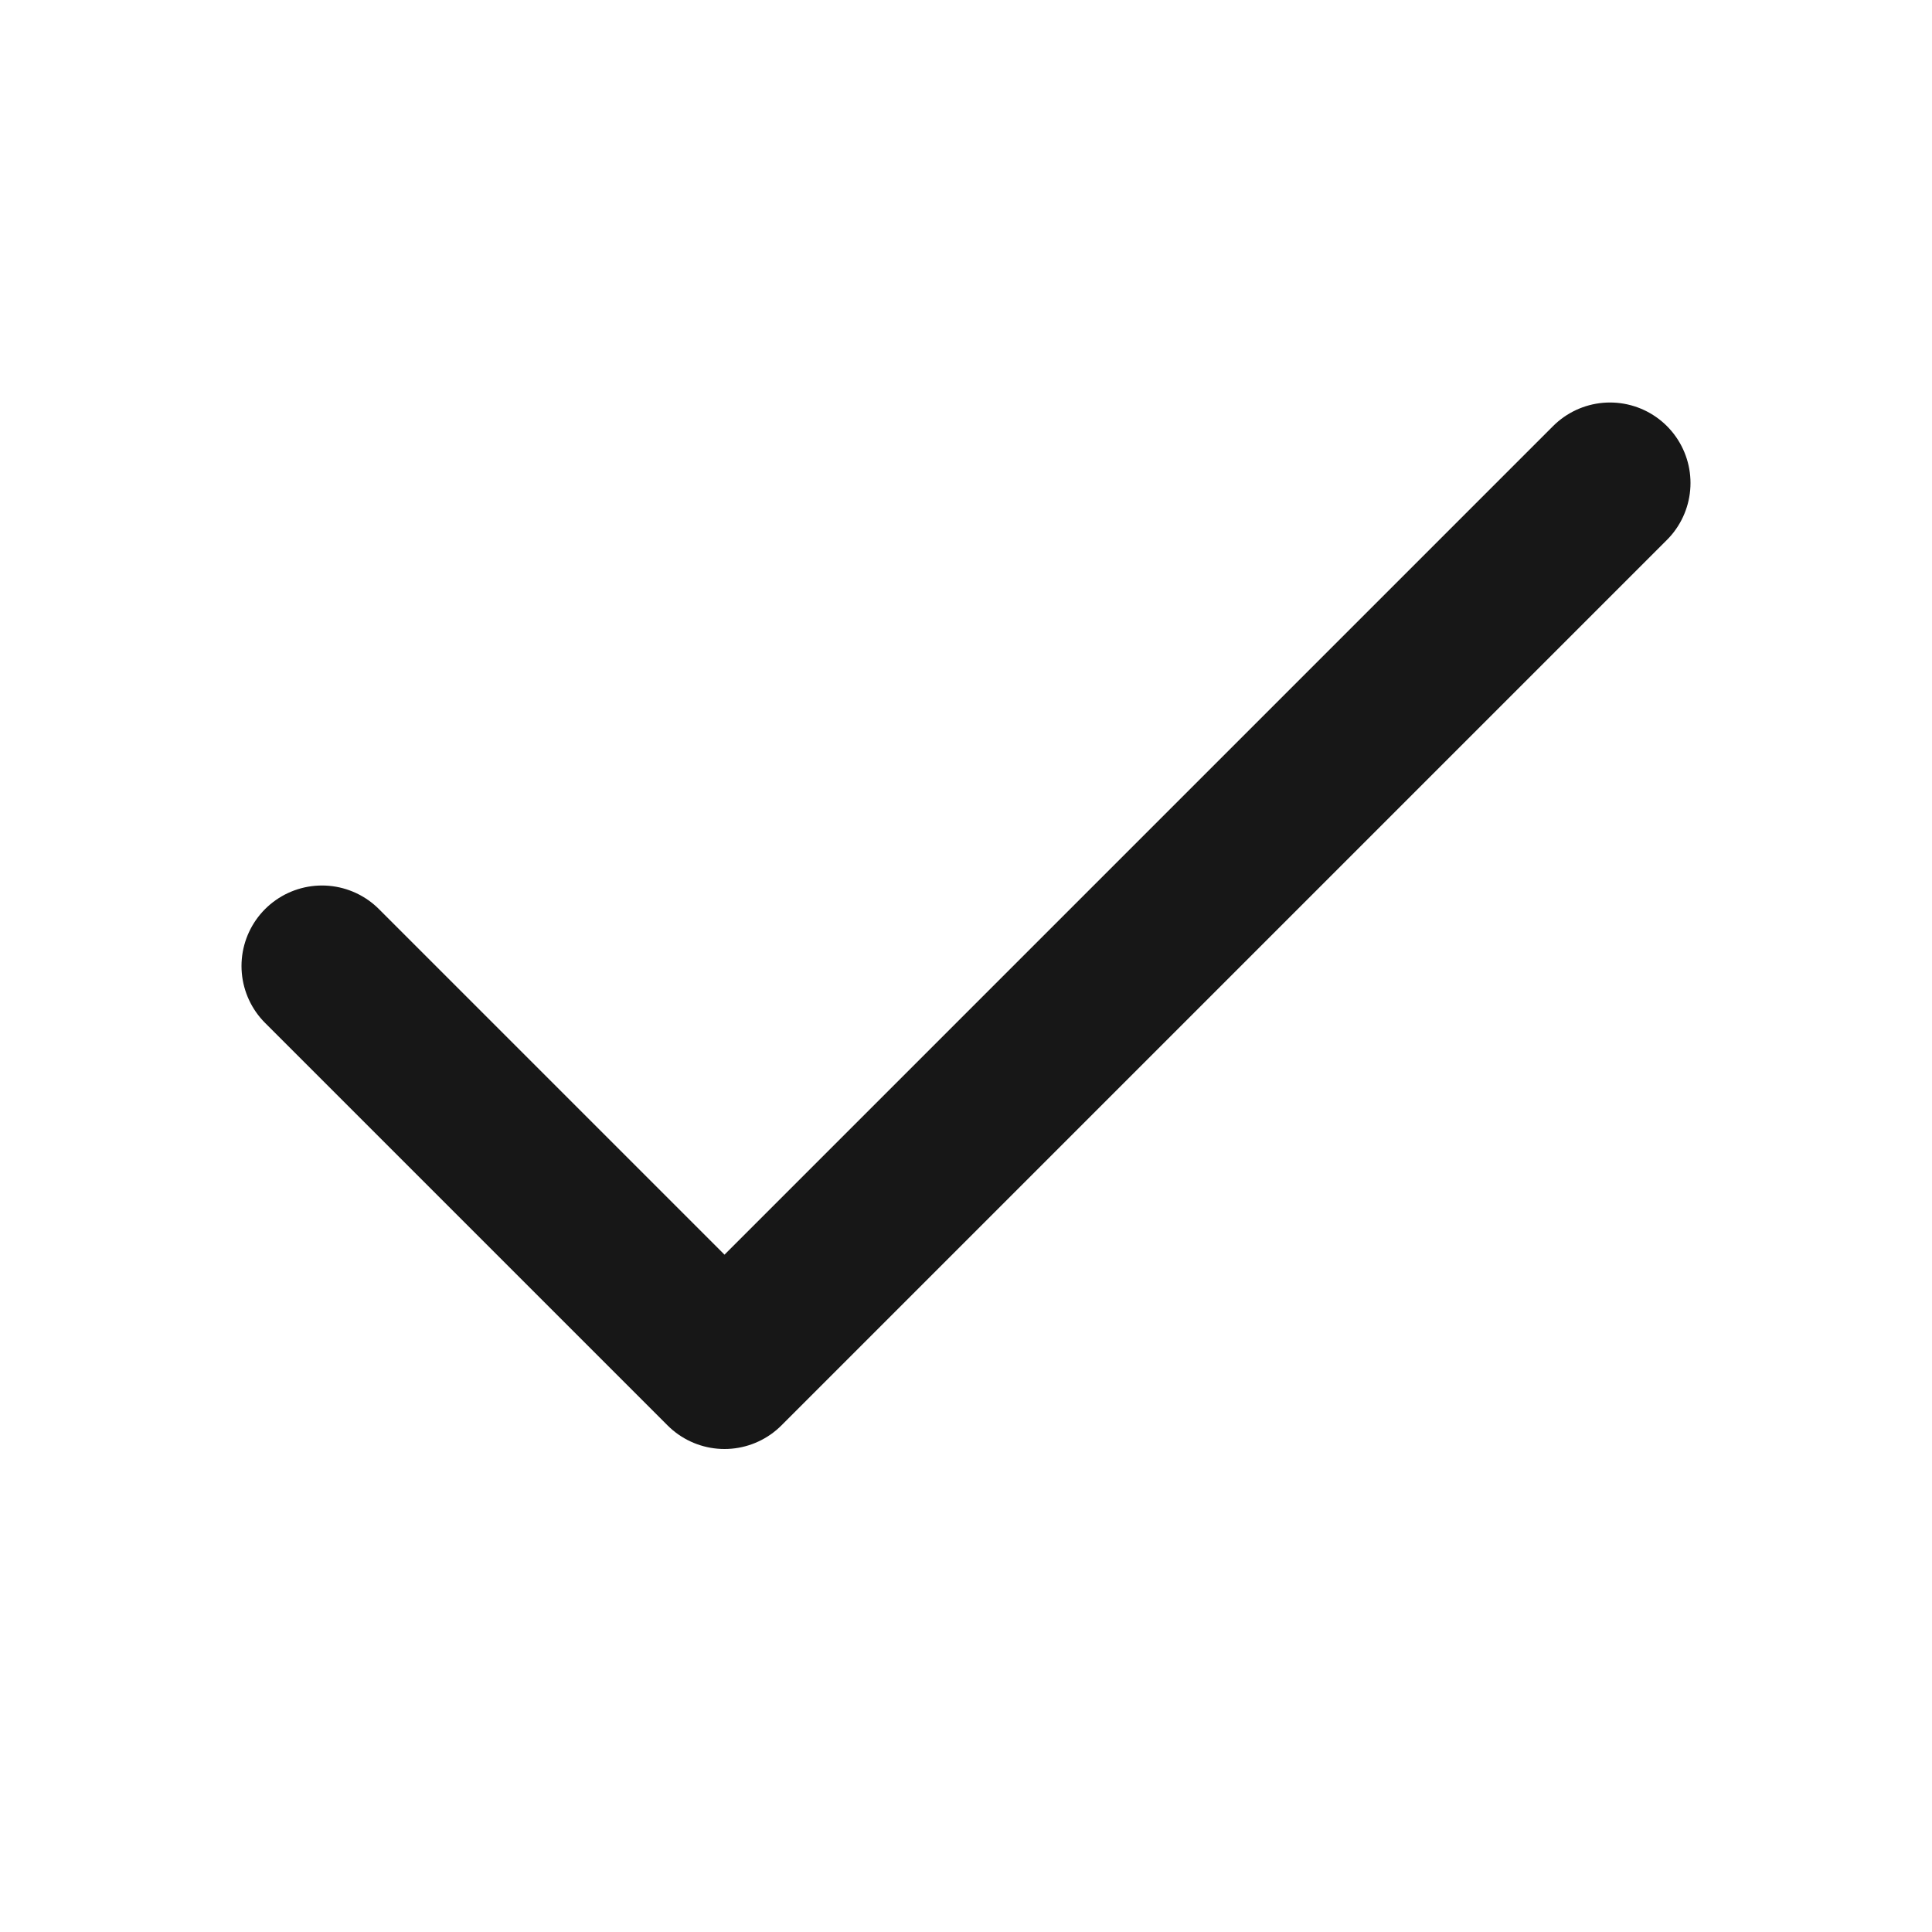
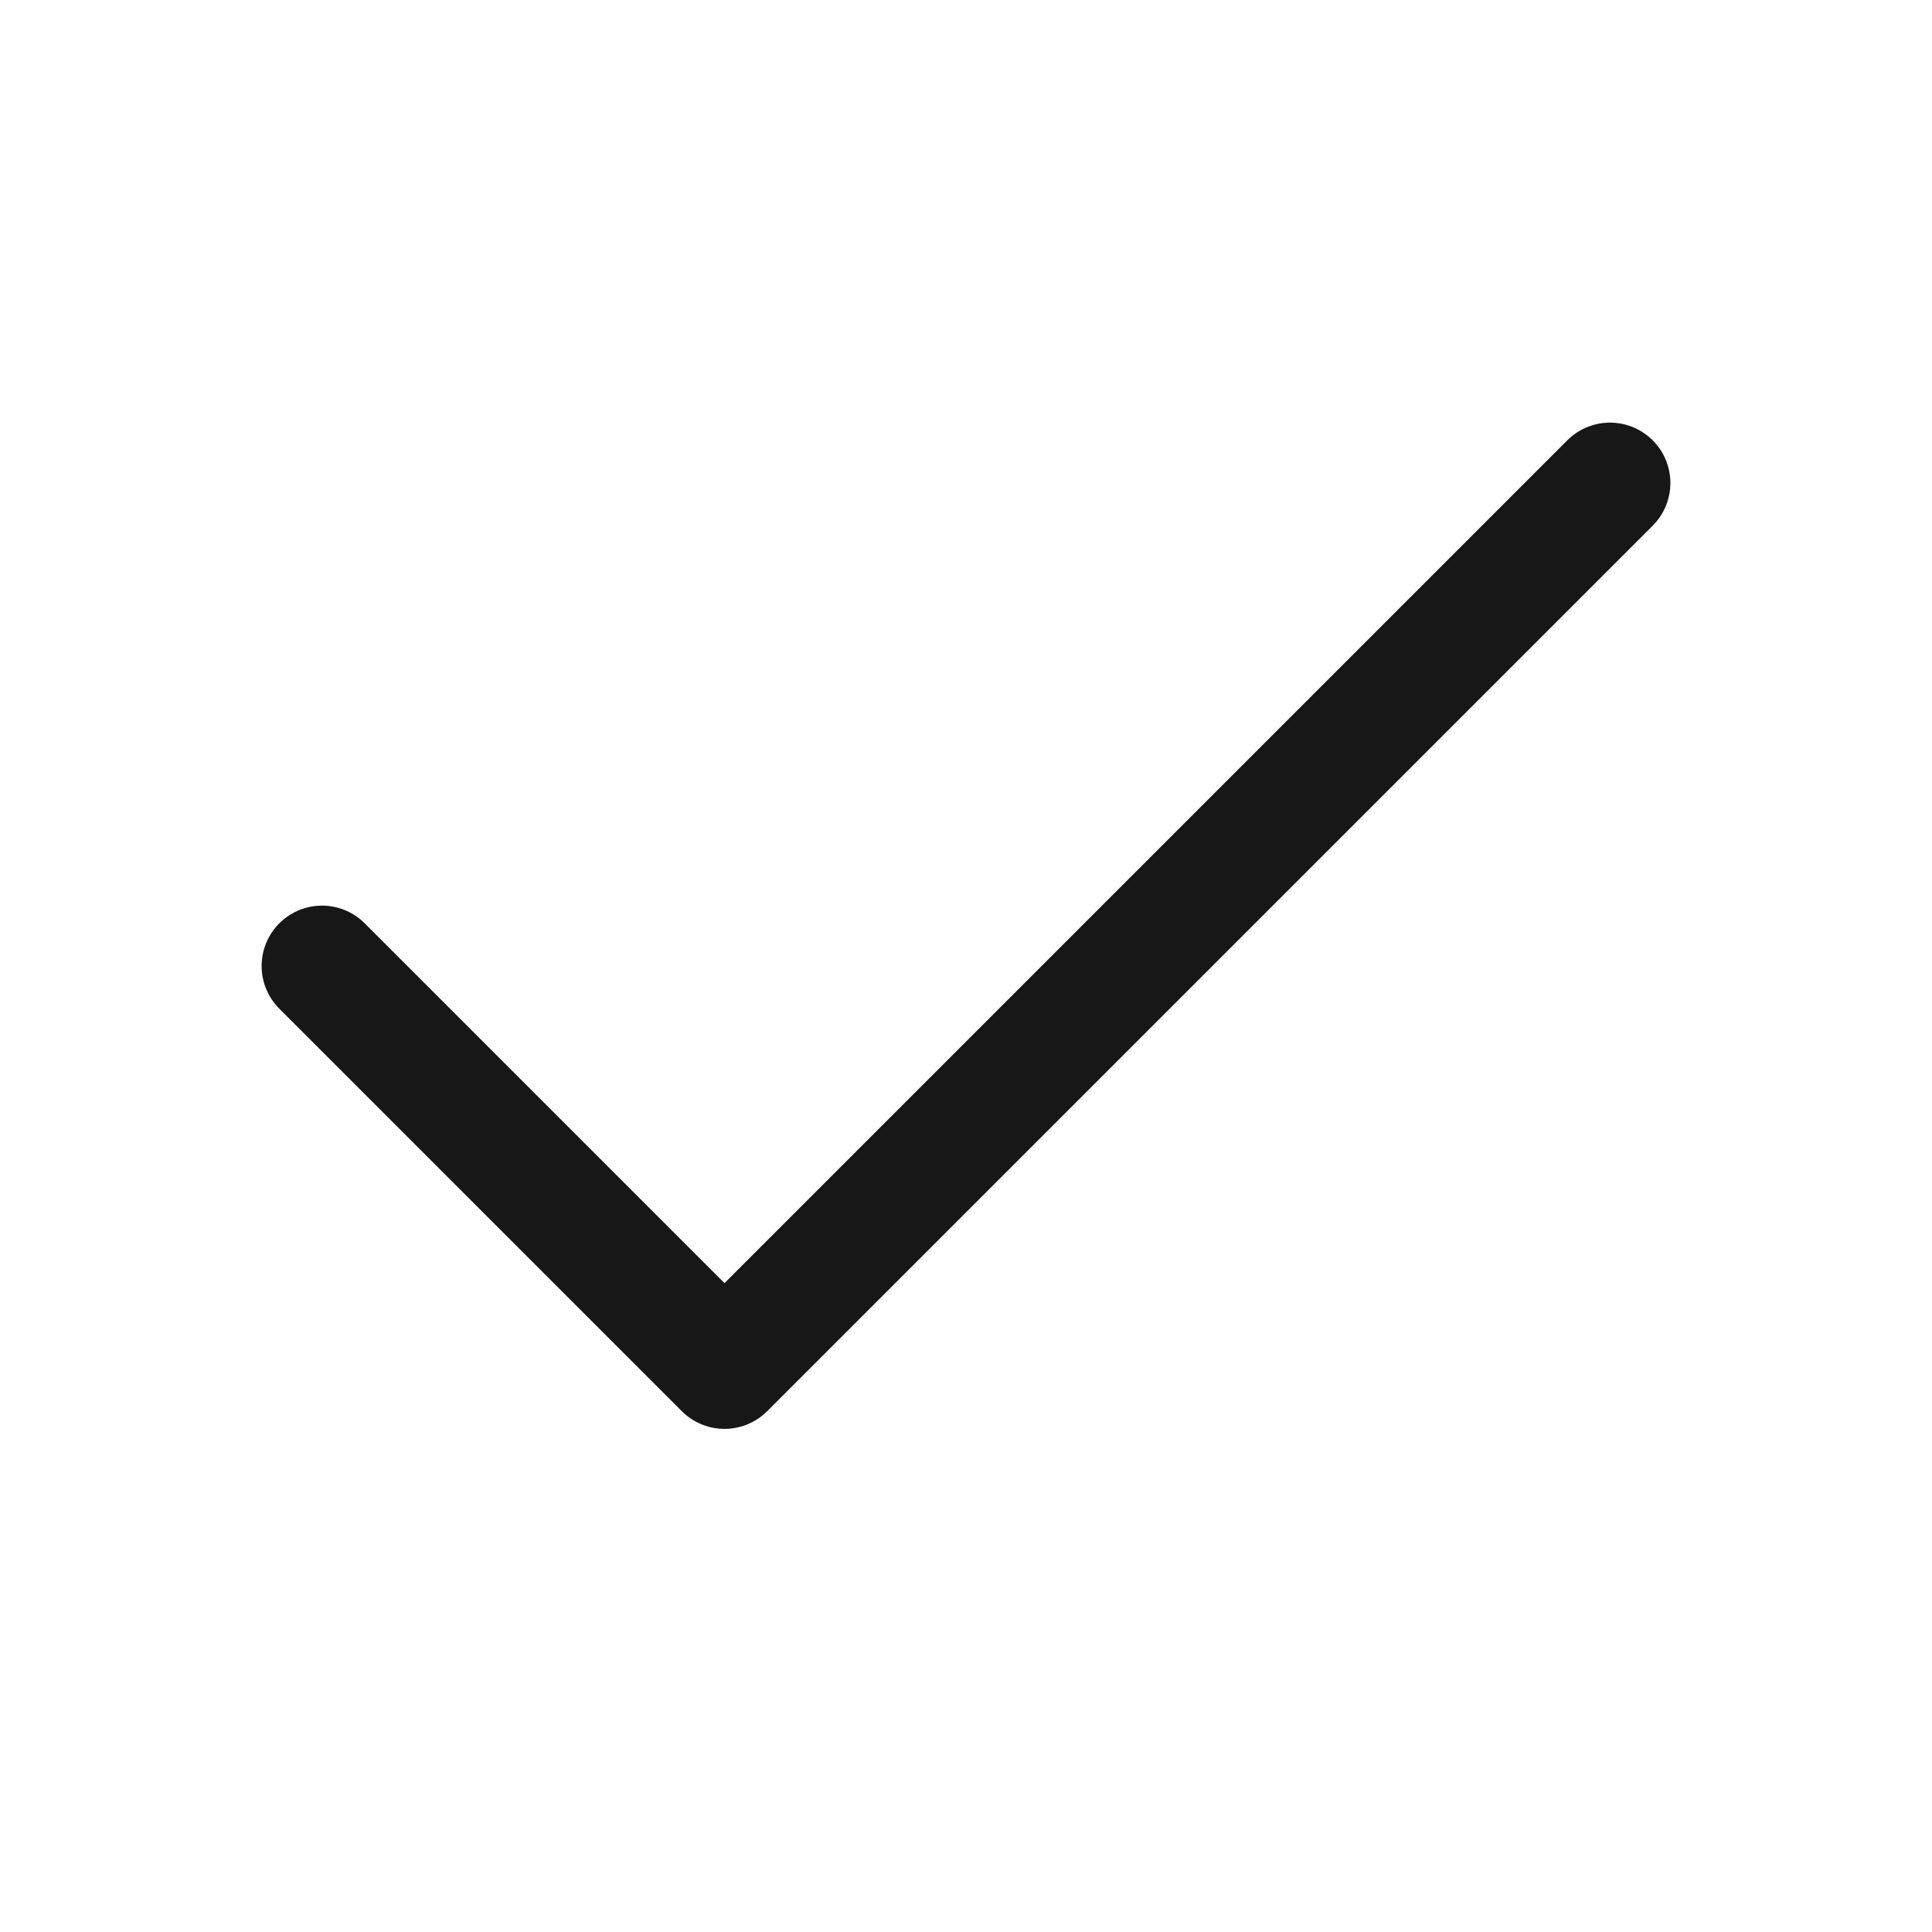
<svg xmlns="http://www.w3.org/2000/svg" width="24" height="24" viewBox="0 0 24 24" fill="none">
-   <path d="M20 6L9 17L4 12" stroke="#171717" stroke-width="2" stroke-linecap="round" stroke-linejoin="round" />
+   <path d="M20 6L9 17L4 12" stroke="#171717" stroke-width="1.5" stroke-linecap="round" stroke-linejoin="round" />
</svg>
